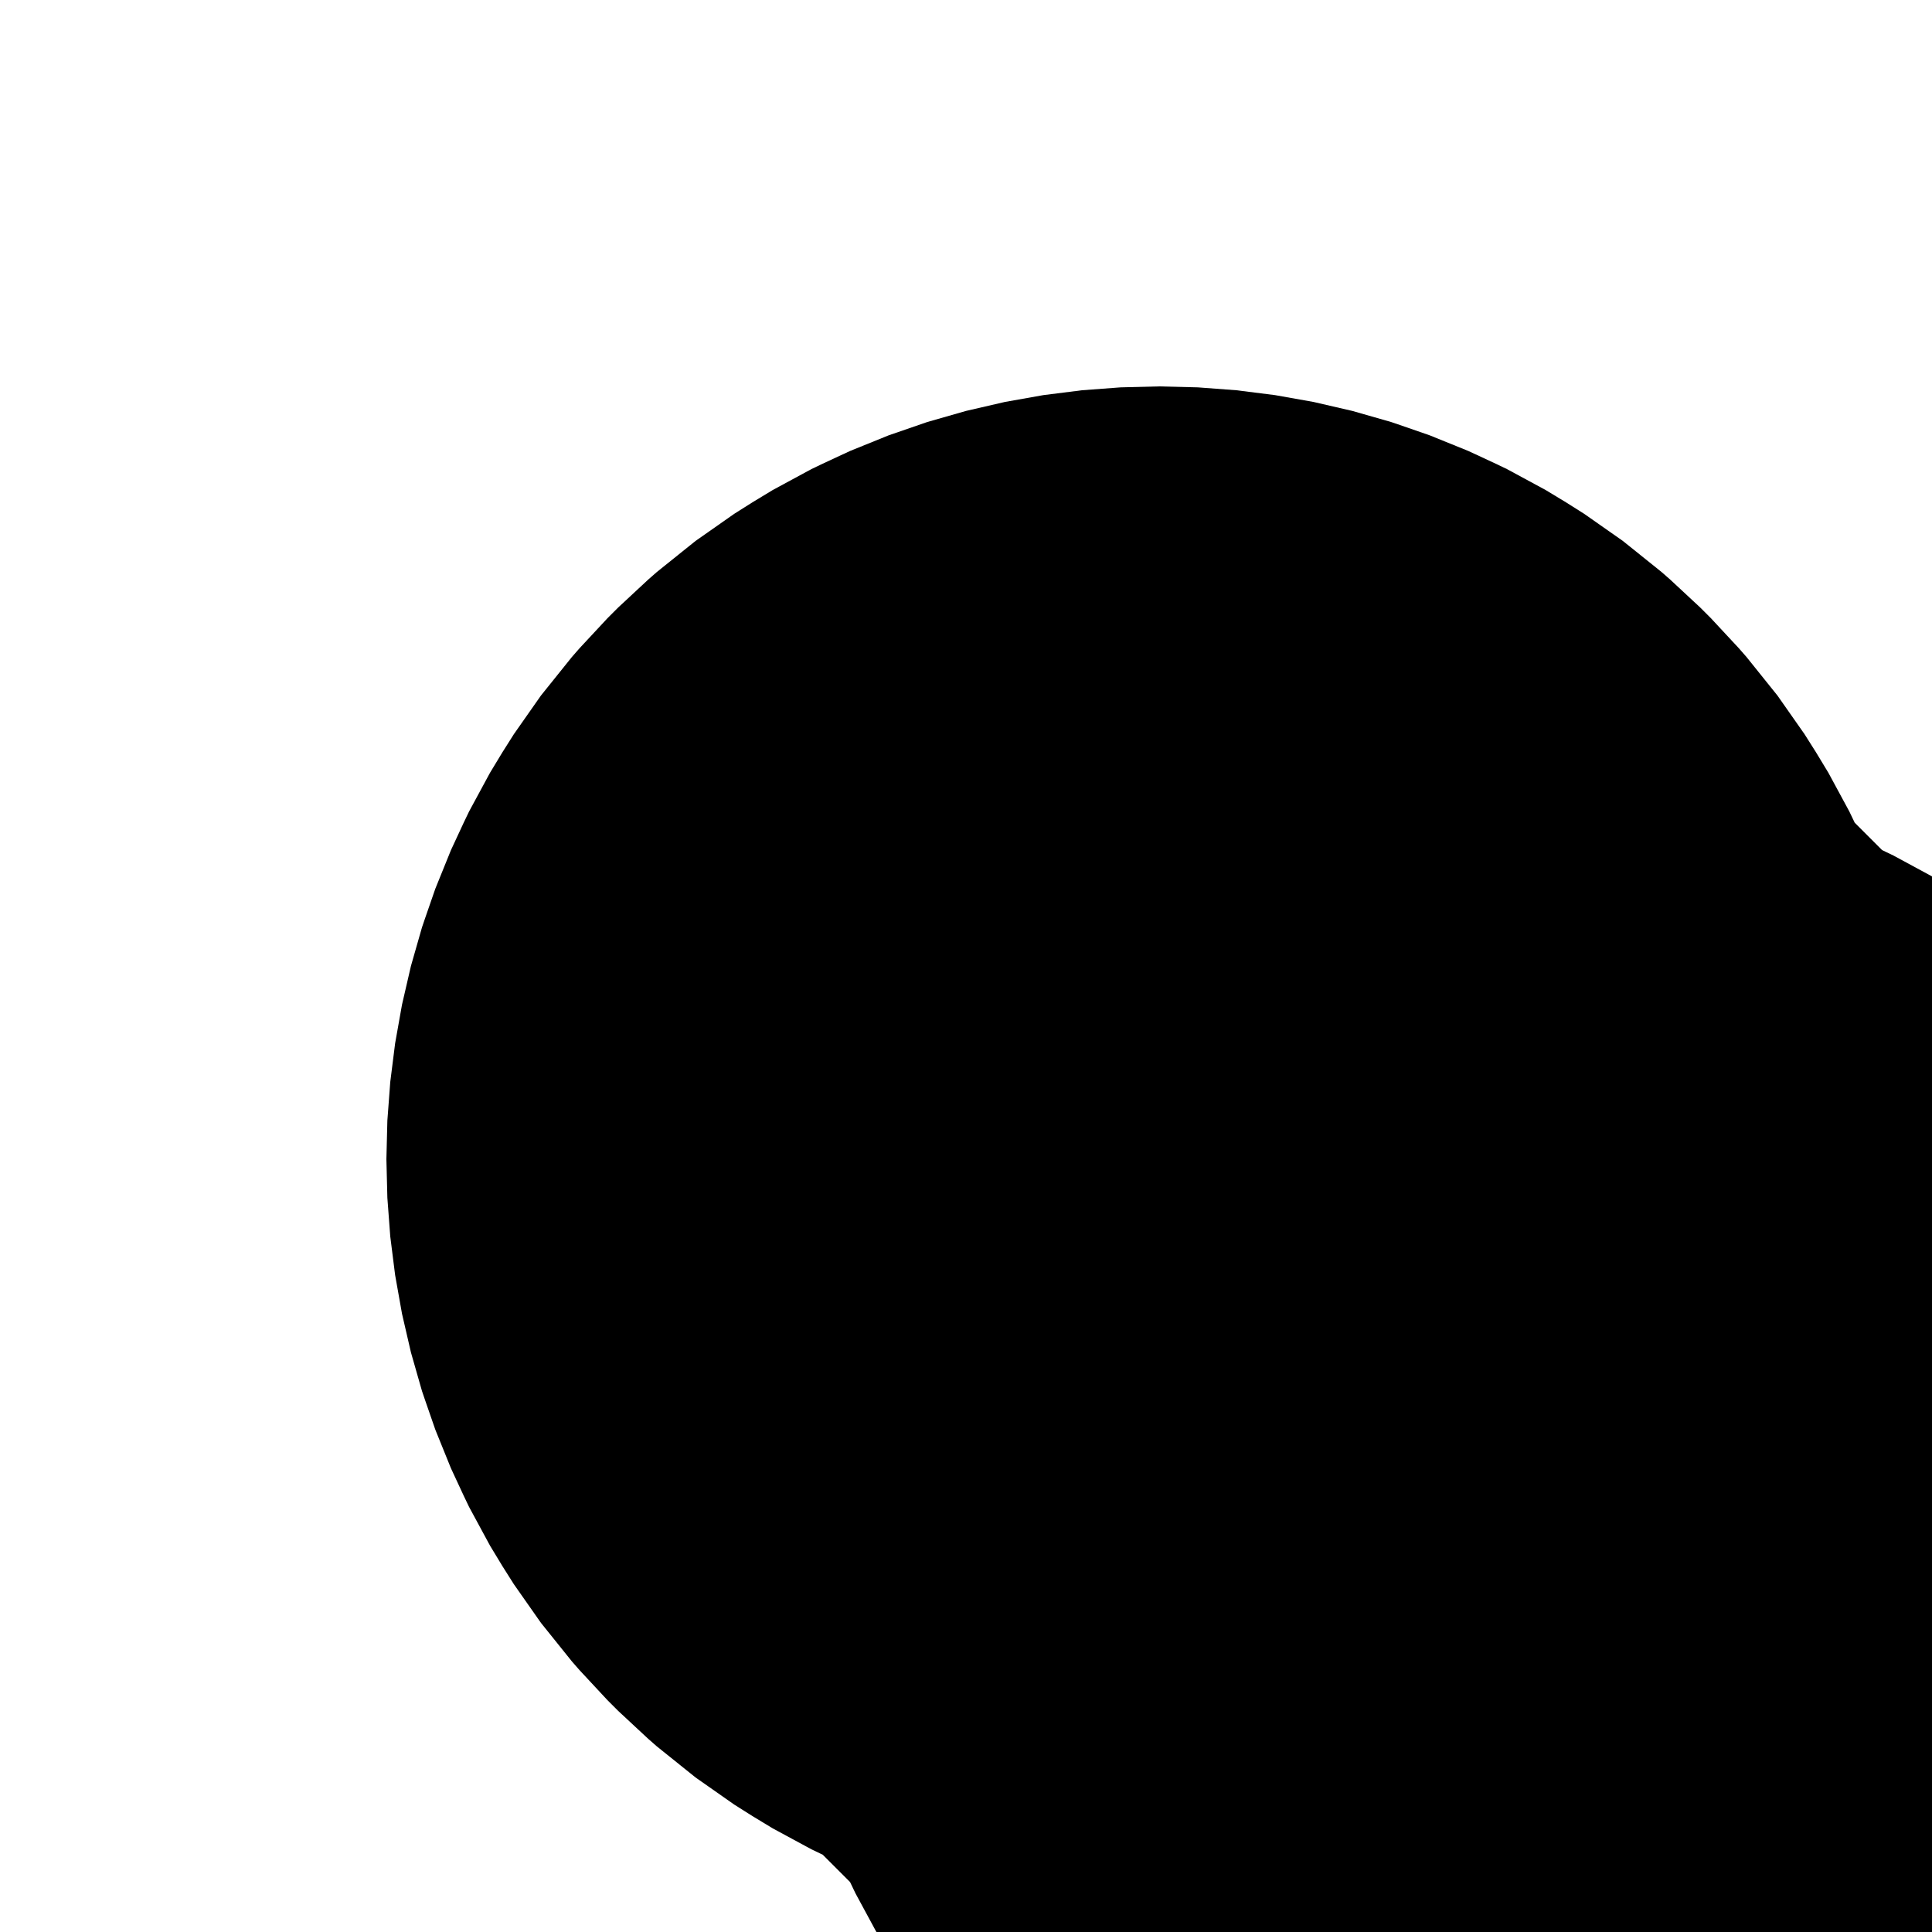
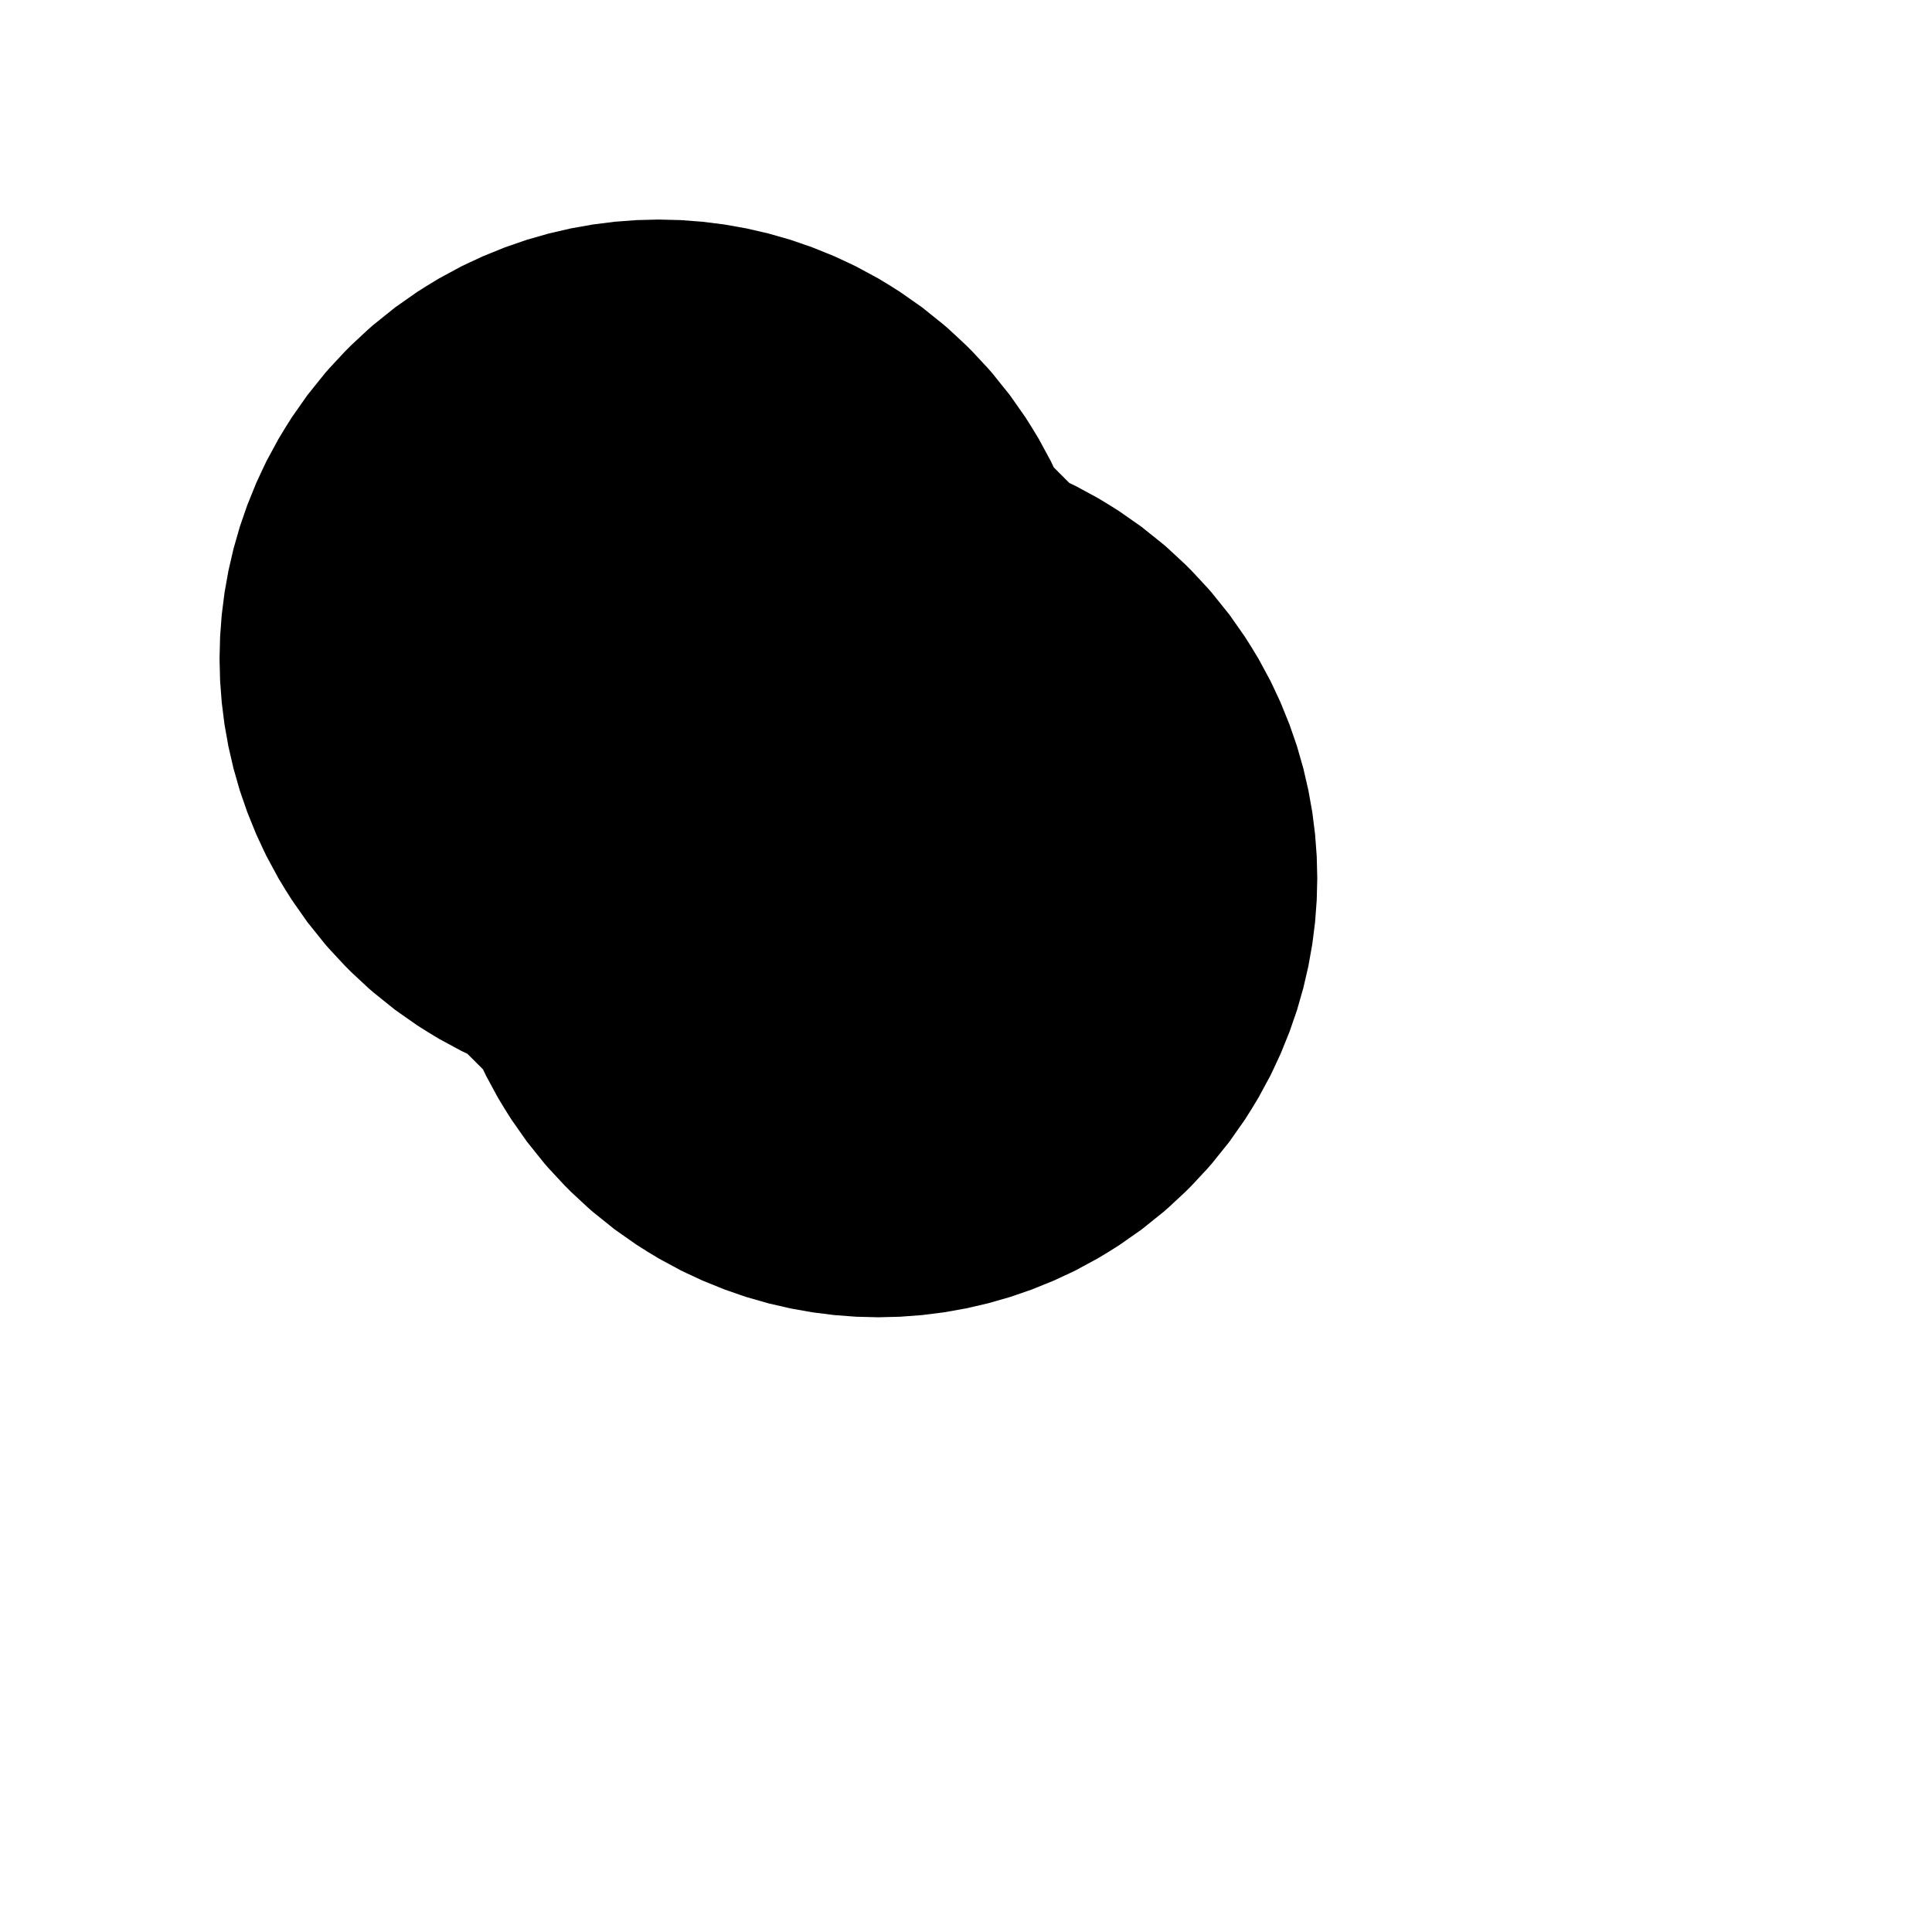
- <svg xmlns="http://www.w3.org/2000/svg" viewbox="0 0 88 88">
+ <svg xmlns="http://www.w3.org/2000/svg" viewBox="0 0 88 88">
  <path fill-rule="evenodd" d="  M24 10.921  L24 10.921  L25 10.635  L26 10.404  L27 10.226  L28 10.1  L29 10.025  L30 10  L31 10.025  L32 10.1  L33 10.226  L34 10.404  L35 10.635  L36 10.921  L36.232 11  L37 11.266  L38 11.671  L38.708 12  L39 12.14  L40 12.681  L40.527 13  L41 13.299  L42 14  L43 14.803  L43.225 15  L44 15.721  L44.279 16  L45 16.775  L45.197 17  L46 18  L46.701 19  L47 19.473  L47.319 20  L47.86 21  L48 21.292  L48.708 22  L49 22.14  L50 22.681  L50.527 23  L51 23.299  L52 24  L53 24.803  L53.225 25  L54 25.721  L54.279 26  L55 26.775  L55.197 27  L56 28  L56.701 29  L57 29.473  L57.319 30  L57.86 31  L58 31.292  L58.329 32  L58.734 33  L59 33.768  L59.079 34  L59.365 35  L59.596 36  L59.774 37  L59.9 38  L59.975 39  L60 40  L59.975 41  L59.9 42  L59.774 43  L59.596 44  L59.365 45  L59.079 46  L59 46.232  L58.734 47  L58.329 48  L58 48.708  L57.86 49  L57.319 50  L57 50.527  L56.701 51  L56 52  L55.197 53  L55 53.225  L54.279 54  L54 54.279  L53.225 55  L53 55.197  L52 56  L51 56.701  L50.527 57  L50 57.319  L49 57.86  L48.708 58  L48 58.329  L47 58.734  L46.232 59  L46 59.079  L45 59.365  L44 59.596  L43 59.774  L42 59.9  L41 59.975  L40 60  L39 59.975  L38 59.9  L37 59.774  L36 59.596  L35 59.365  L34 59.079  L33.768 59  L33 58.734  L32 58.329  L31.292 58  L31 57.86  L30 57.319  L29.473 57  L29 56.701  L28 56  L27 55.197  L26.775 55  L26 54.279  L25.721 54  L25 53.225  L24.803 53  L24 52  L23.299 51  L23 50.527  L22.681 50  L22.14 49  L22 48.708  L21.292 48  L21 47.86  L20 47.319  L19.473 47  L19 46.701  L18 46  L17 45.197  L16.775 45  L16 44.279  L15.721 44  L15 43.225  L14.803 43  L14 42  L13.299 41  L13 40.527  L12.681 40  L12.14 39  L12 38.708  L11.671 38  L11.266 37  L11 36.232  L10.921 36  L10.635 35  L10.404 34  L10.226 33  L10.1 32  L10.025 31  L10 30  L10.025 29  L10.1 28  L10.226 27  L10.404 26  L10.635 25  L10.921 24  L11 23.768  L11.266 23  L11.671 22  L12 21.292  L12.14 21  L12.681 20  L13 19.473  L13.299 19  L14 18  L14.803 17  L15 16.775  L15.721 16  L16 15.721  L16.775 15  L17 14.803  L18 14  L19 13.299  L19.473 13  L20 12.681  L21 12.14  L21.292 12  L22 11.671  L23 11.266  Z  " style="fill:black; stroke:none; stroke-width:0" />
</svg>
